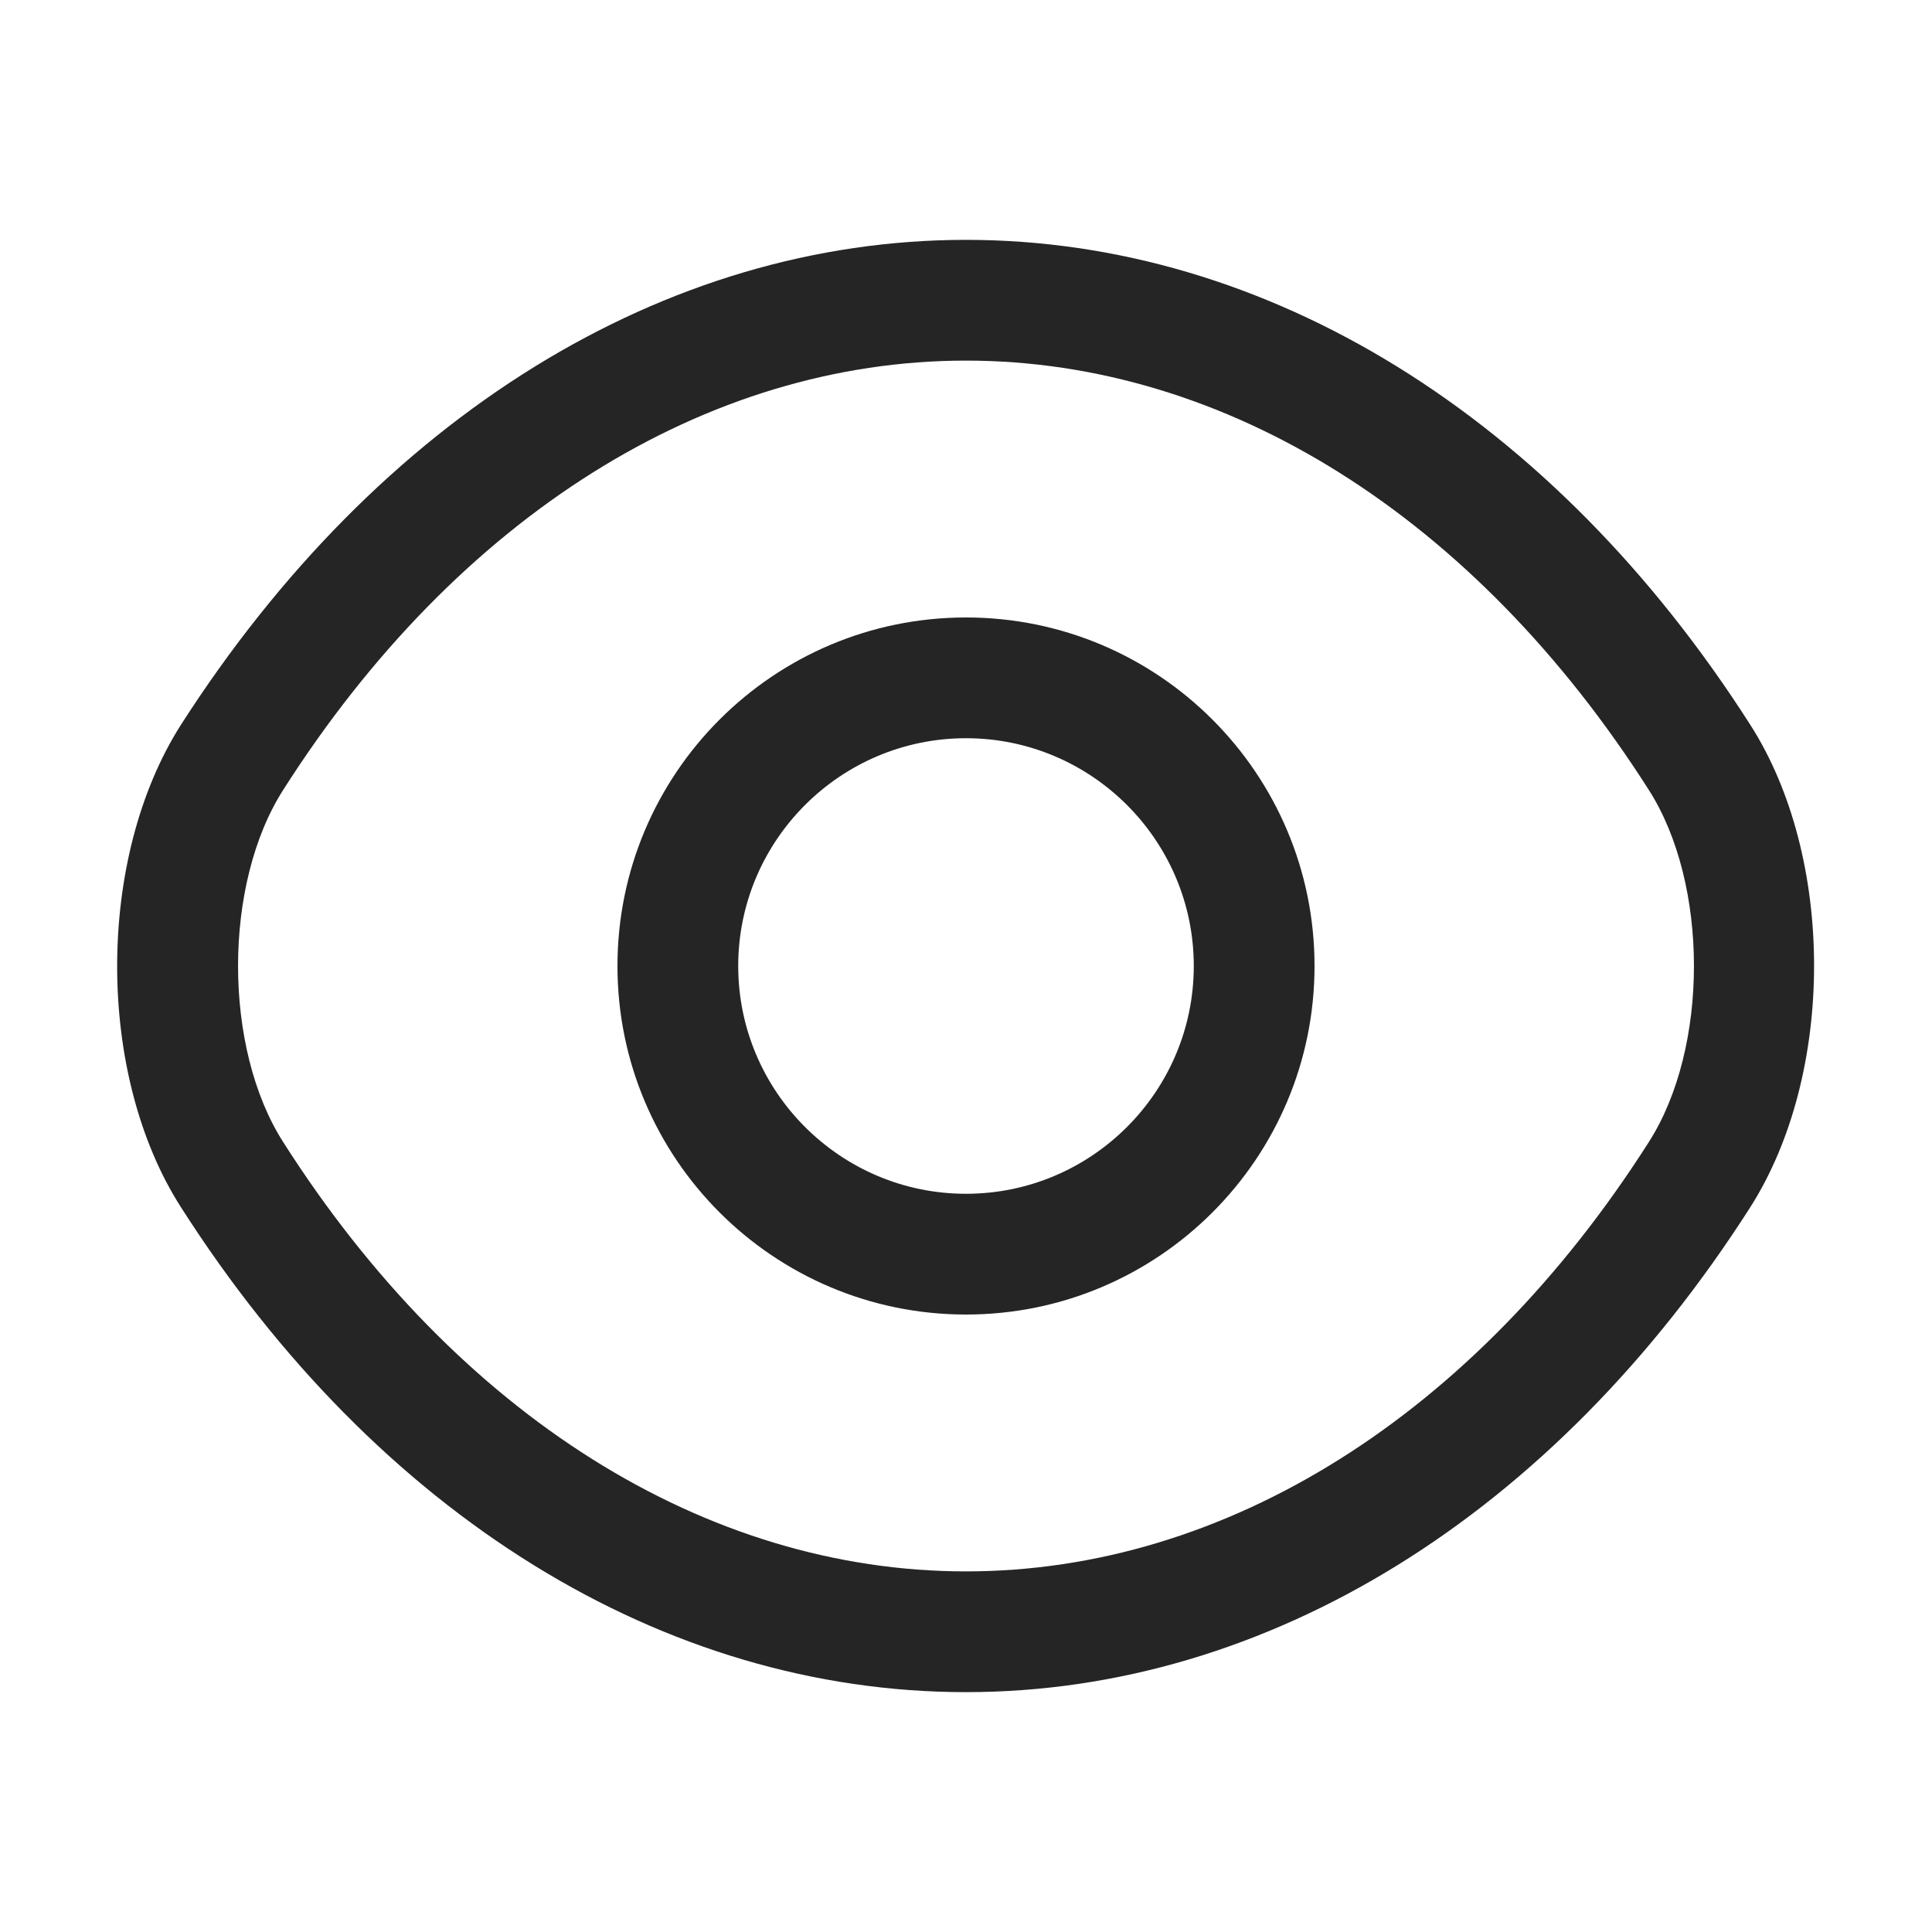
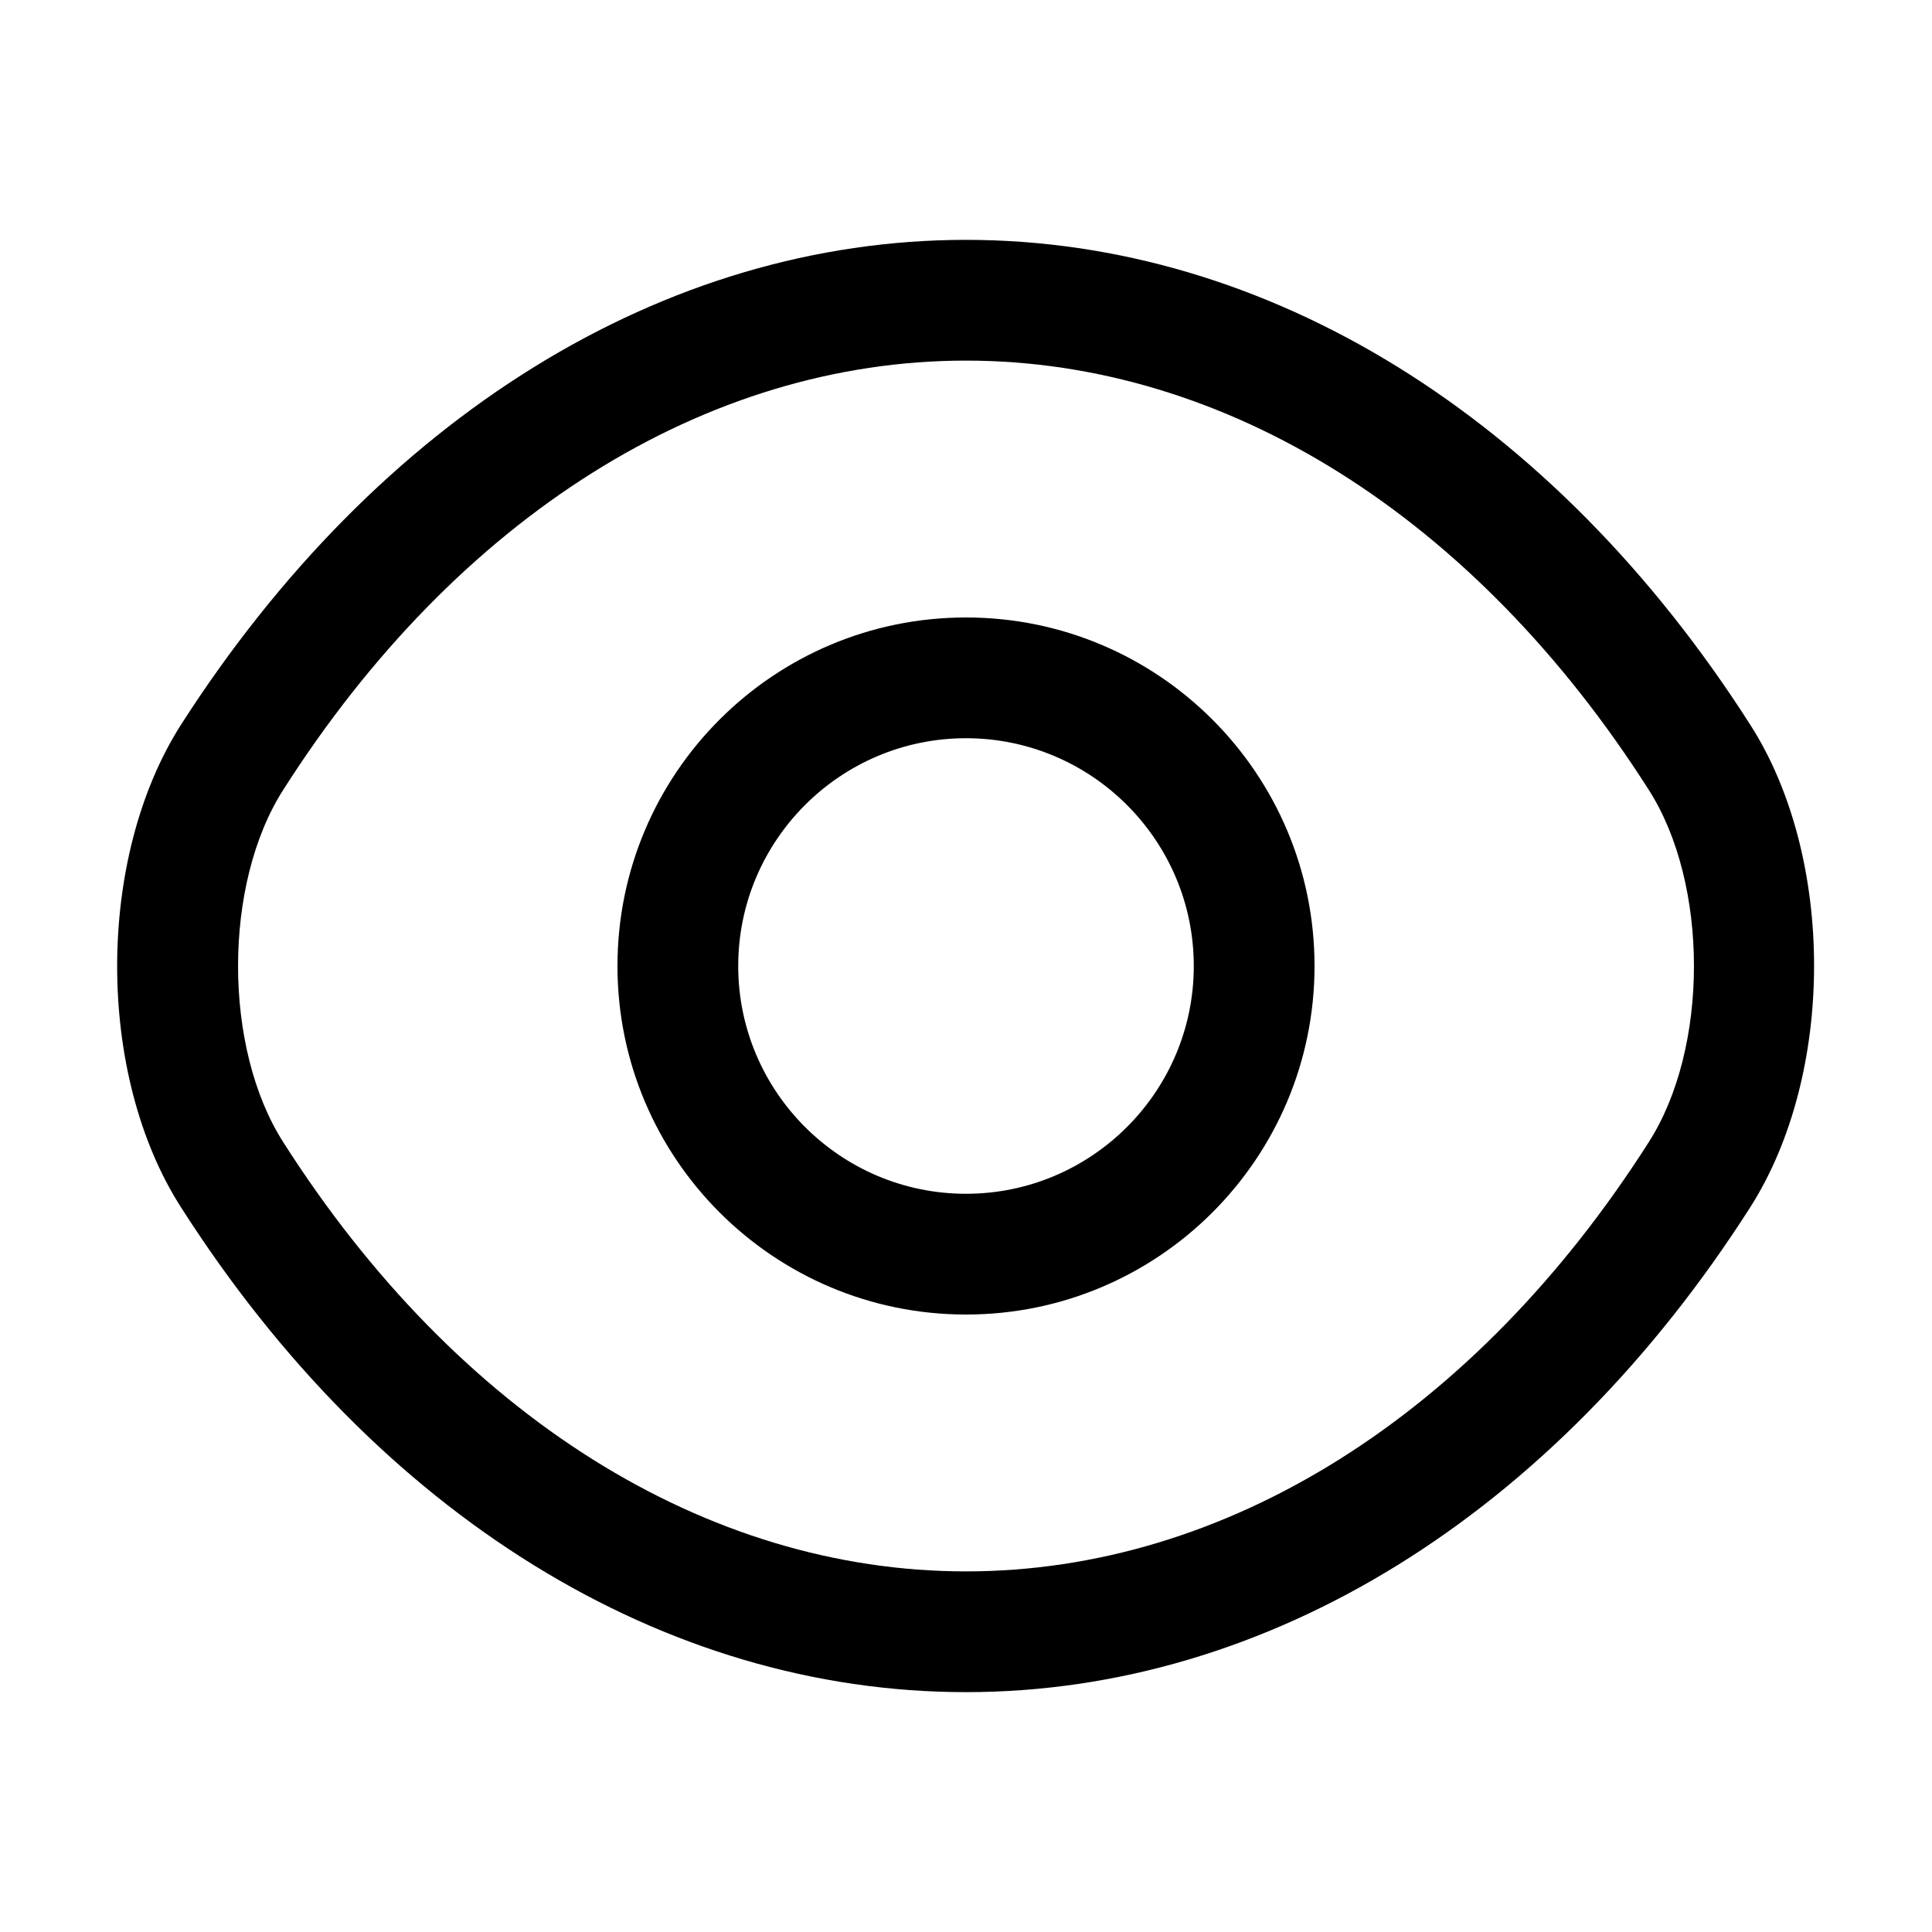
<svg xmlns="http://www.w3.org/2000/svg" width="20" height="20" viewBox="0 0 20 20" fill="none">
-   <path fill-rule="evenodd" clip-rule="evenodd" d="M1.875 12.5C3.908 15.683 6.867 17.517 10 17.517C13.125 17.517 16.083 15.683 18.117 12.5C19 11.117 19 8.875 18.117 7.5C16.083 4.317 13.125 2.483 10 2.483C6.875 2.483 3.917 4.317 1.875 7.5C0.992 8.883 0.992 11.125 1.875 12.5ZM2.933 8.175C4.733 5.35 7.308 3.733 10 3.733C12.692 3.733 15.267 5.35 17.067 8.175C17.692 9.15 17.692 10.85 17.067 11.825C15.267 14.65 12.692 16.267 10 16.267C7.308 16.267 4.733 14.65 2.933 11.825C2.308 10.85 2.308 9.15 2.933 8.175ZM6.392 10C6.392 11.992 8.008 13.608 10 13.608C11.992 13.608 13.608 11.992 13.608 10C13.608 8.008 11.992 6.392 10 6.392C8.008 6.392 6.392 8.008 6.392 10ZM7.642 10C7.642 8.7 8.7 7.642 10 7.642C11.3 7.642 12.358 8.7 12.358 10C12.358 11.3 11.3 12.358 10 12.358C8.7 12.358 7.642 11.3 7.642 10Z" fill="#252525" />
+   <path fill-rule="evenodd" clip-rule="evenodd" d="M1.875 12.5C3.908 15.683 6.867 17.517 10 17.517C13.125 17.517 16.083 15.683 18.117 12.5C19 11.117 19 8.875 18.117 7.5C16.083 4.317 13.125 2.483 10 2.483C6.875 2.483 3.917 4.317 1.875 7.5C0.992 8.883 0.992 11.125 1.875 12.5ZM2.933 8.175C4.733 5.35 7.308 3.733 10 3.733C12.692 3.733 15.267 5.35 17.067 8.175C17.692 9.15 17.692 10.85 17.067 11.825C15.267 14.65 12.692 16.267 10 16.267C7.308 16.267 4.733 14.65 2.933 11.825C2.308 10.85 2.308 9.15 2.933 8.175ZM6.392 10C6.392 11.992 8.008 13.608 10 13.608C11.992 13.608 13.608 11.992 13.608 10C13.608 8.008 11.992 6.392 10 6.392C8.008 6.392 6.392 8.008 6.392 10ZM7.642 10C7.642 8.7 8.7 7.642 10 7.642C11.3 7.642 12.358 8.7 12.358 10C12.358 11.3 11.3 12.358 10 12.358C8.7 12.358 7.642 11.3 7.642 10Z" fill="currentColor" />
</svg>
